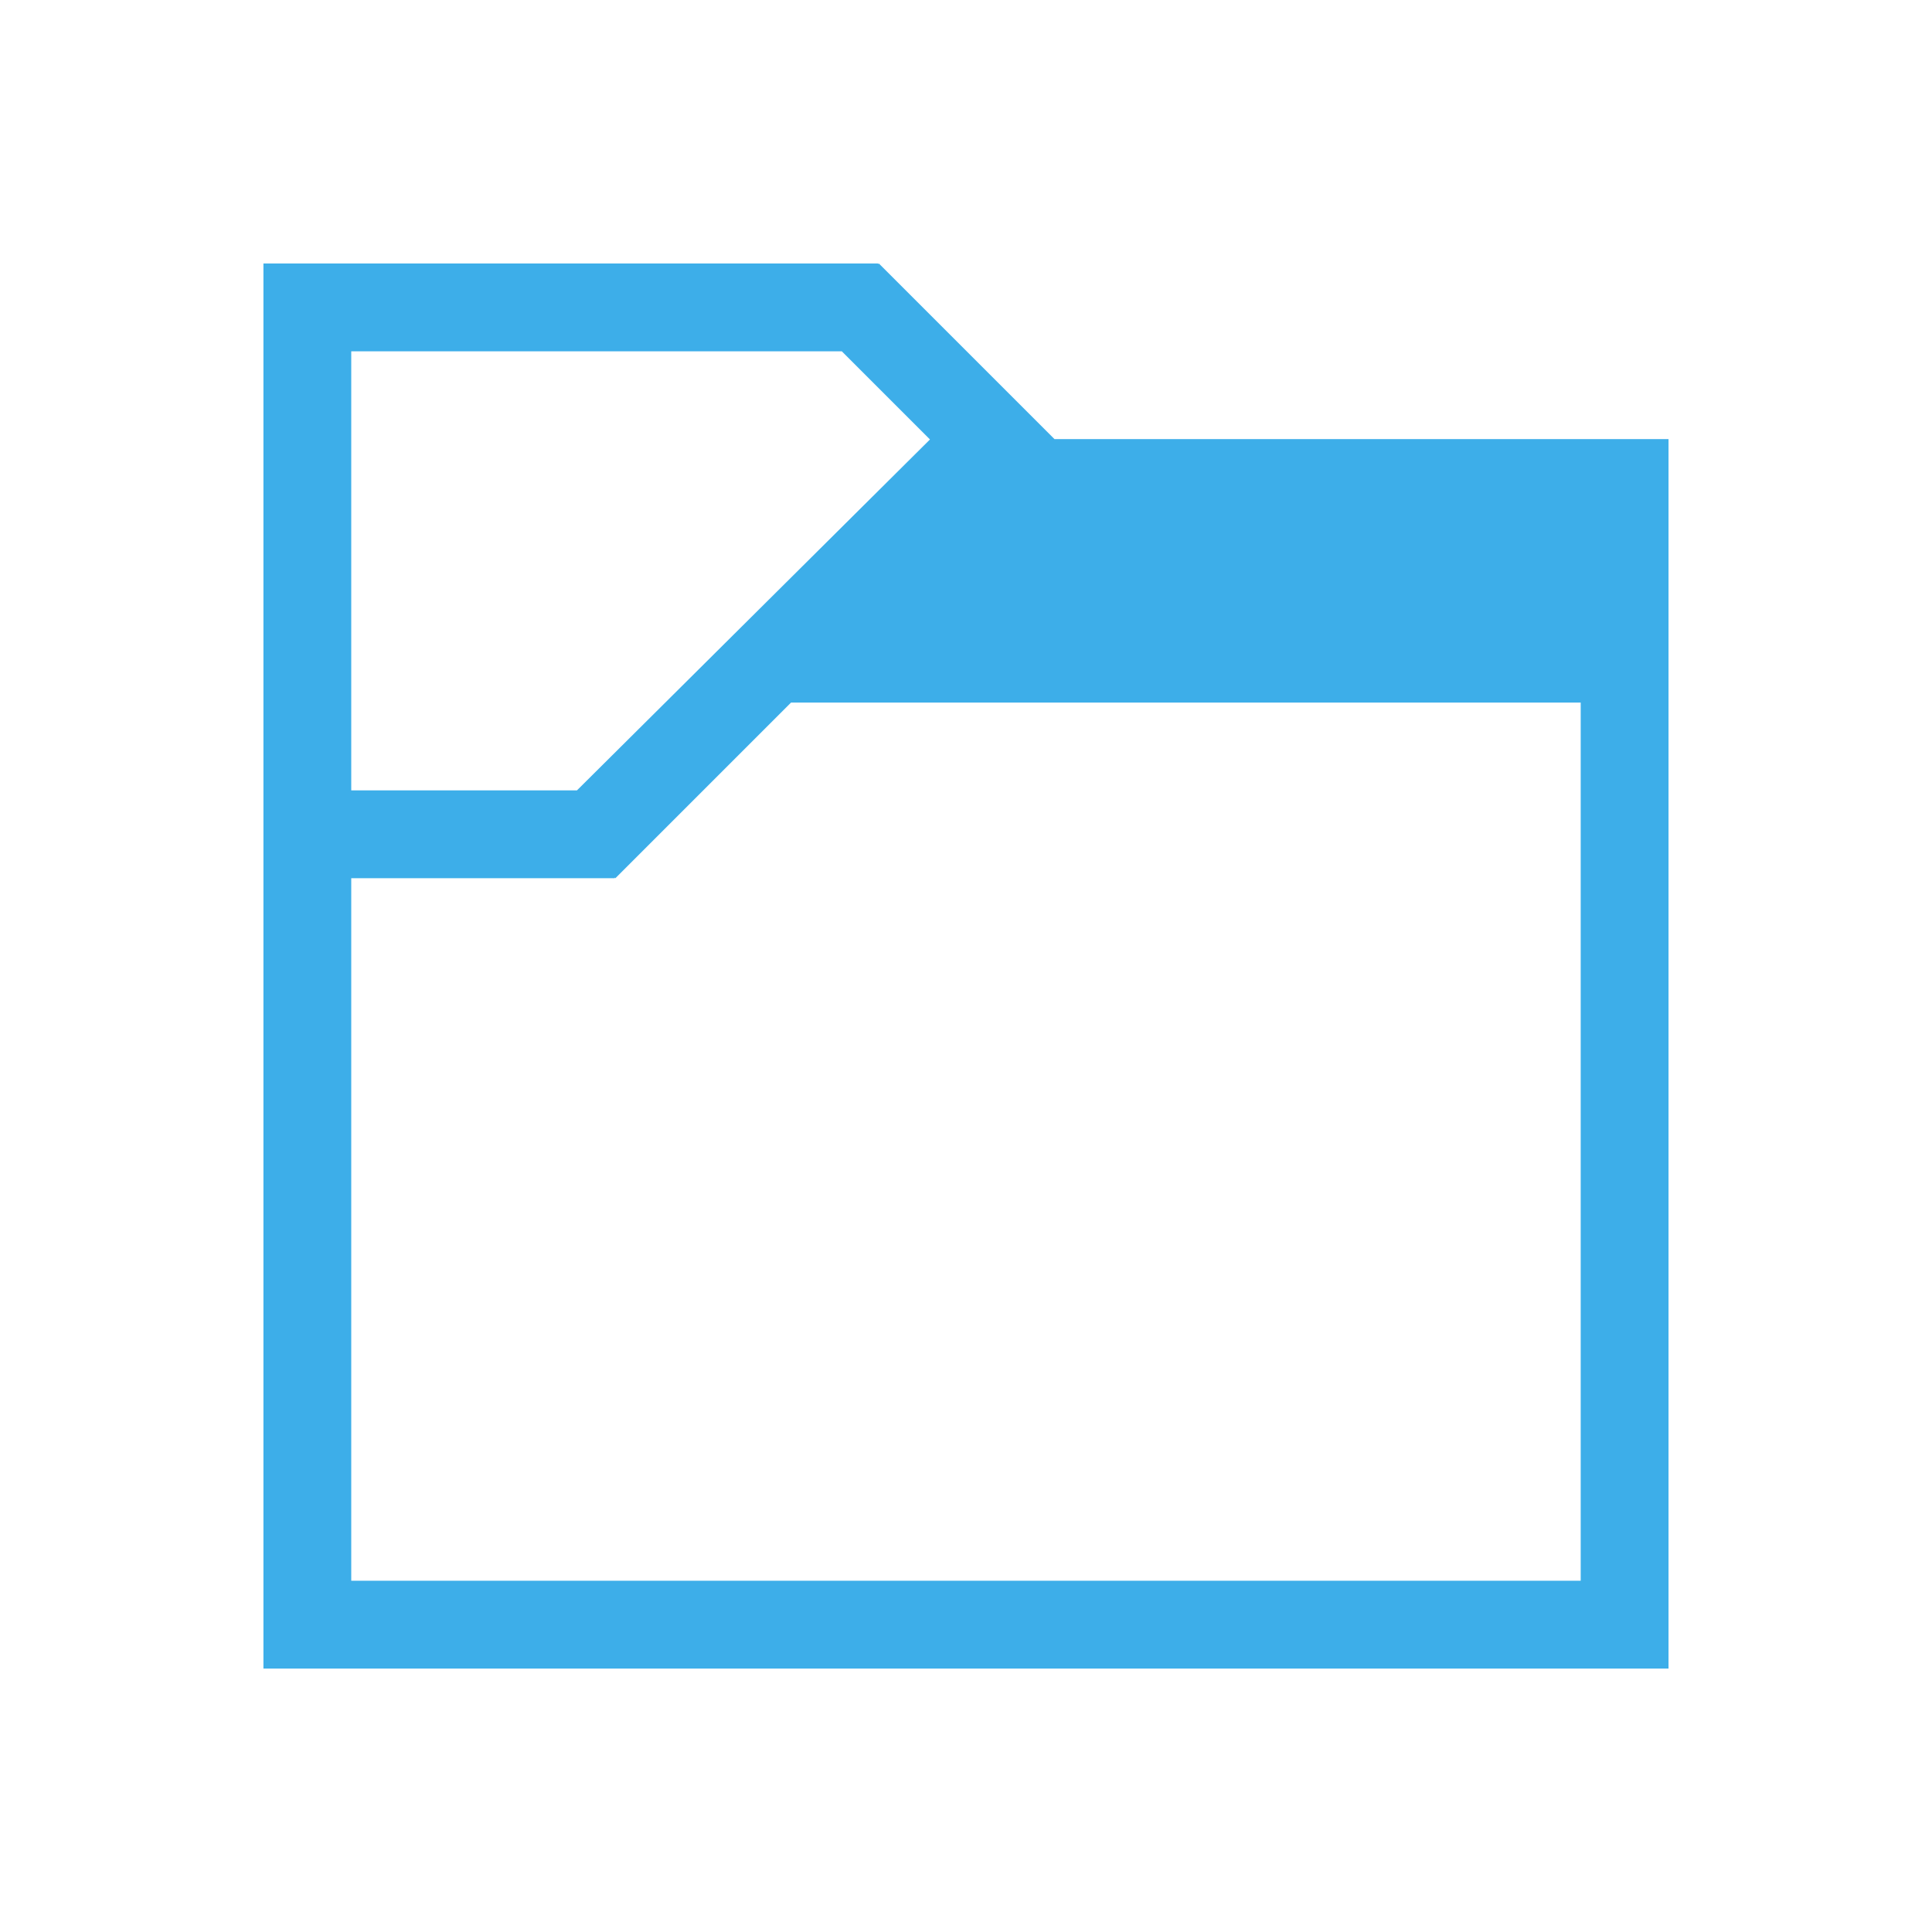
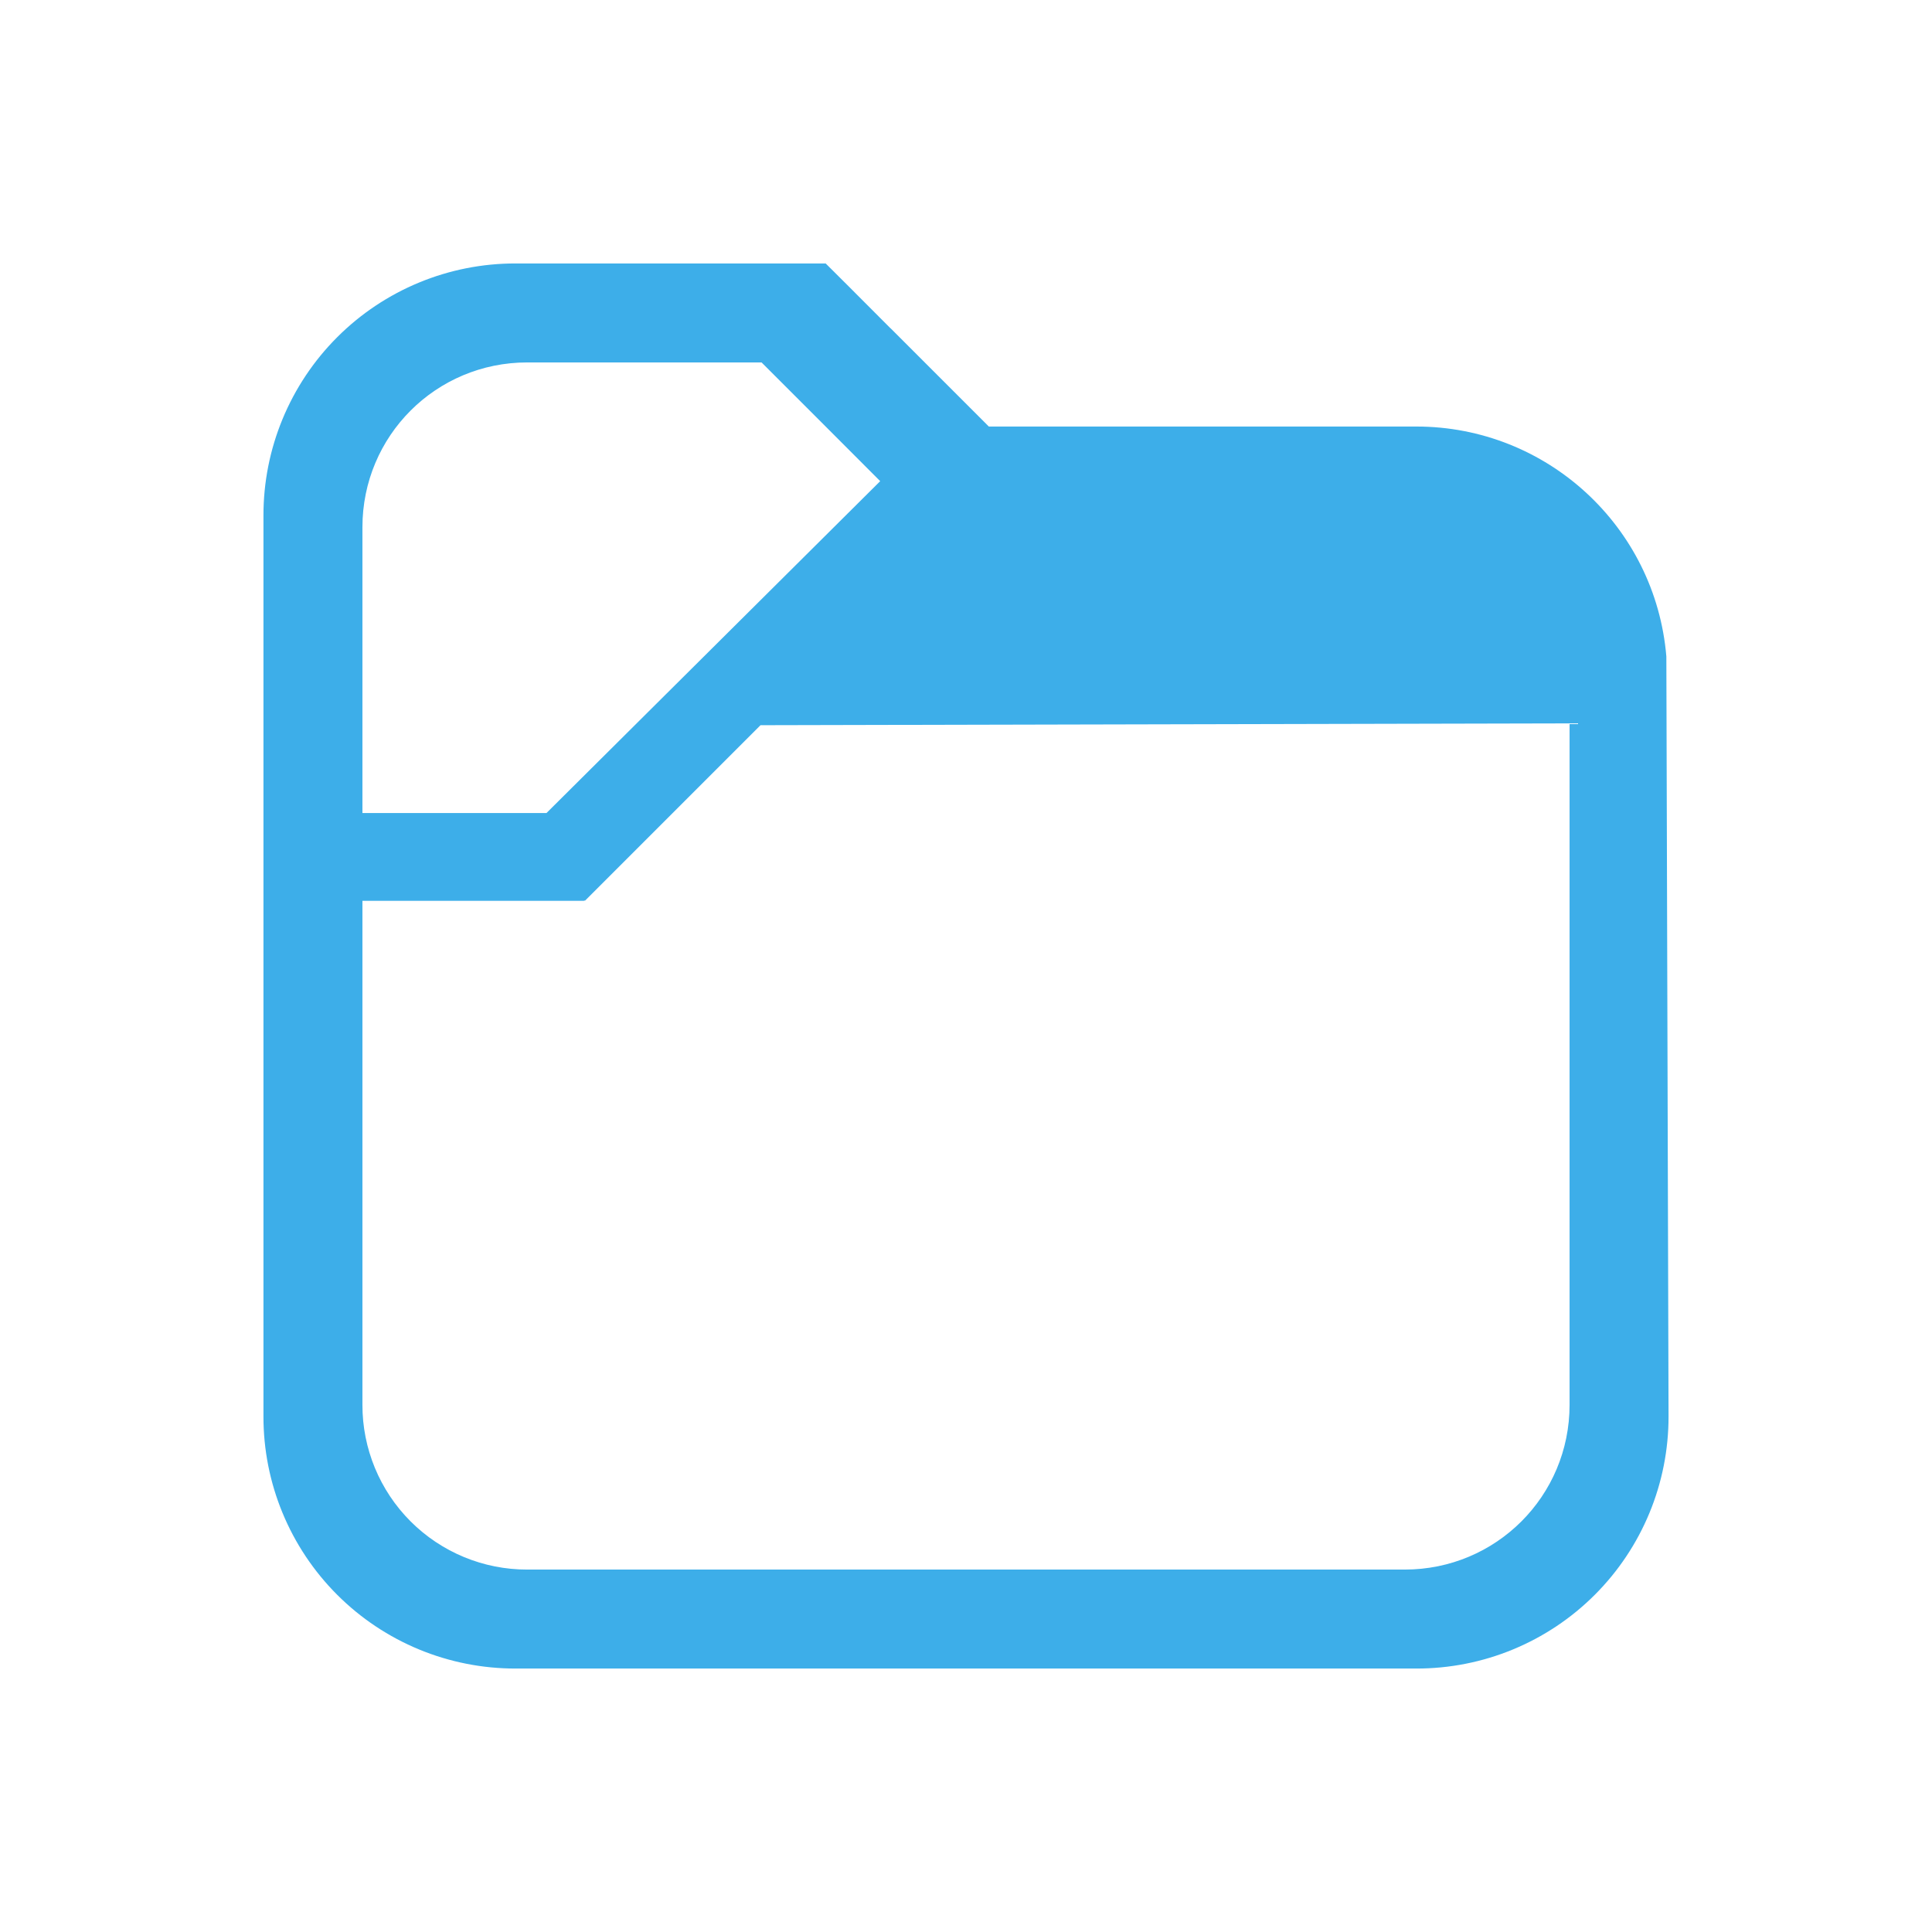
<svg xmlns="http://www.w3.org/2000/svg" viewBox="0 0 22 22">
-   <path style="fill:#3daee9;fill-opacity:1;stroke:none" d="m 424.714,528.791 0,1 0,15 1,0 15,0 0,-1 0,-13 -6.992,0 -2,-2 -0.008,0.008 0,-0.008 -6,0 -1,0 z m 1,1 3,0 2.586,0 1.004,1.004 -4.02,3.996 -0.002,0 -2.568,0 0,-5 z m 5.008,4 8.992,0 0,10 -14,0 0,-8 1.562,0 1.438,0 0,-0.008 0.008,0.008 2,-2 z" transform="translate(-421.7143,-525.7907)" />
+   <path d="M5.873 3A2.867 2.867 0 0 0 3 5.873v10.254A2.867 2.867 0 0 0 5.873 19h10.254A2.867 2.867 0 0 0 19 16.127l-.025-8.652a2.857 2.857 0 0 0-2.848-2.618H11.26l-1.12-1.12h-.001l-.479-.48L9.402 3zm.13 1.127h2.669l.73.73.621.622-3.8 3.779H4.127V6.004c0-1.04.837-1.877 1.877-1.877zm11.87 4.11v7.76c0 1.039-.837 1.876-1.877 1.876H6.004a1.873 1.873 0 0 1-1.877-1.877v-5.738H6.652v-.008l.008.008 2-2z" fill="#3daee9" />
</svg>
